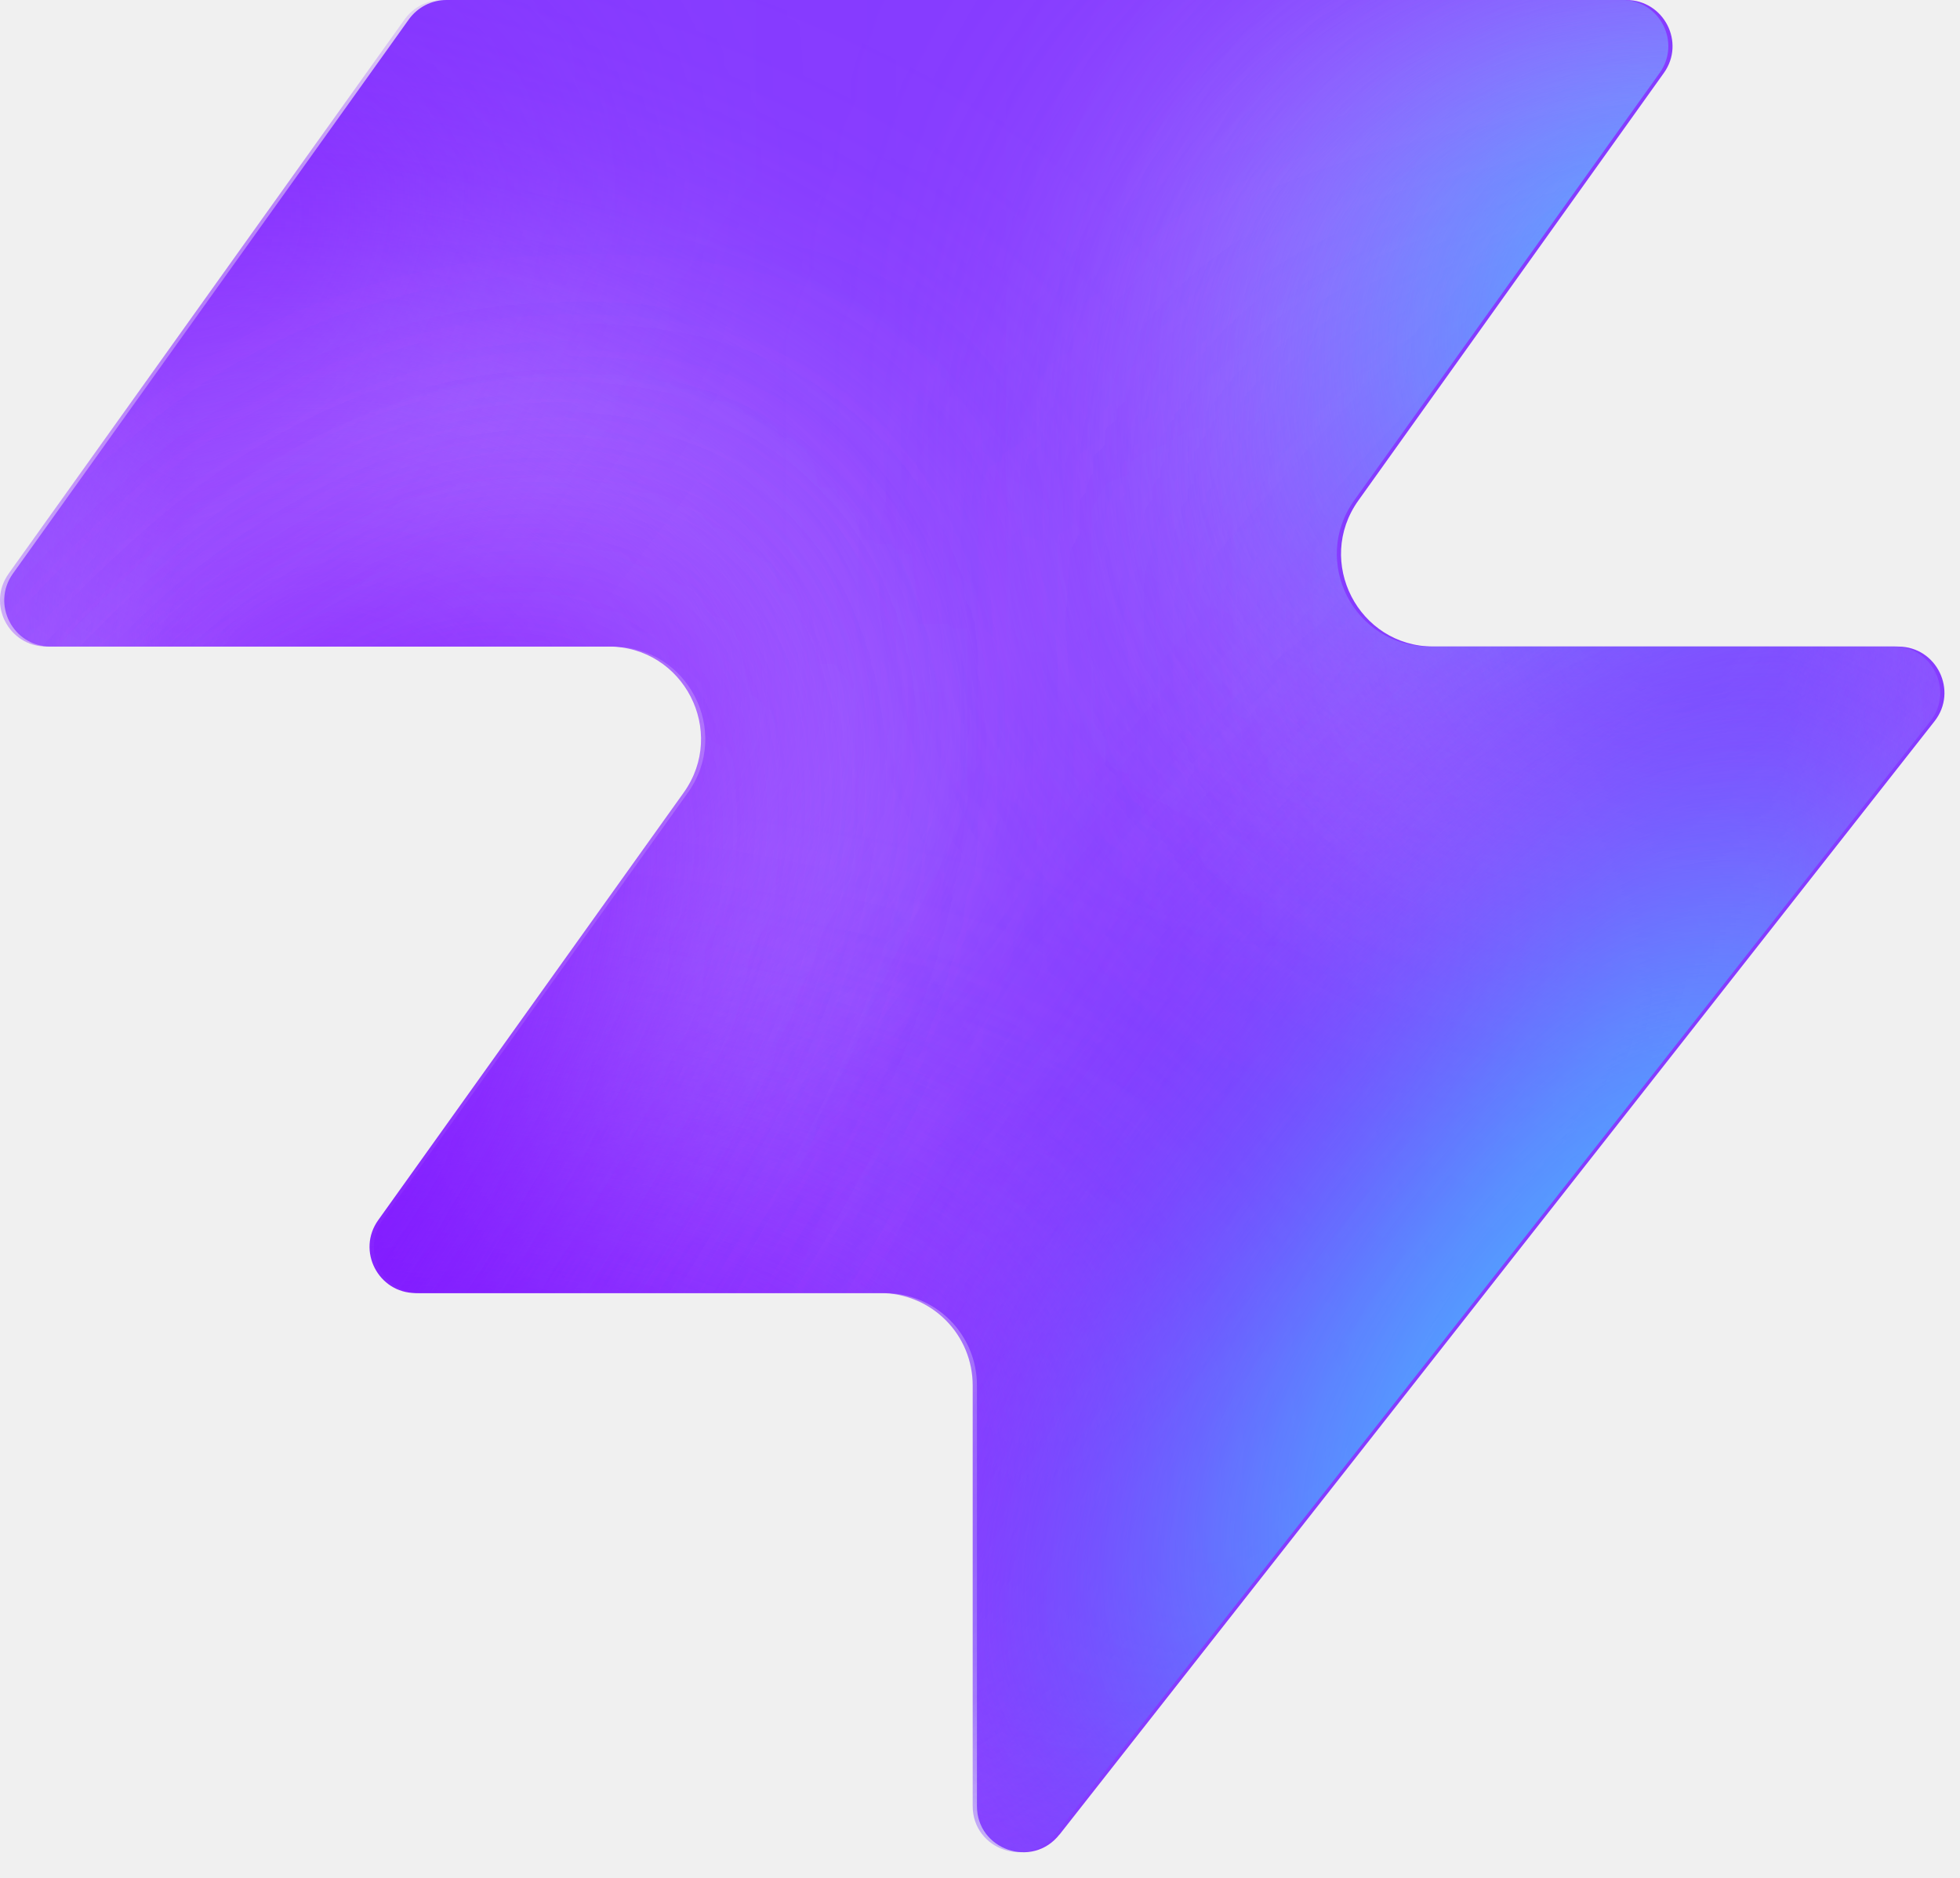
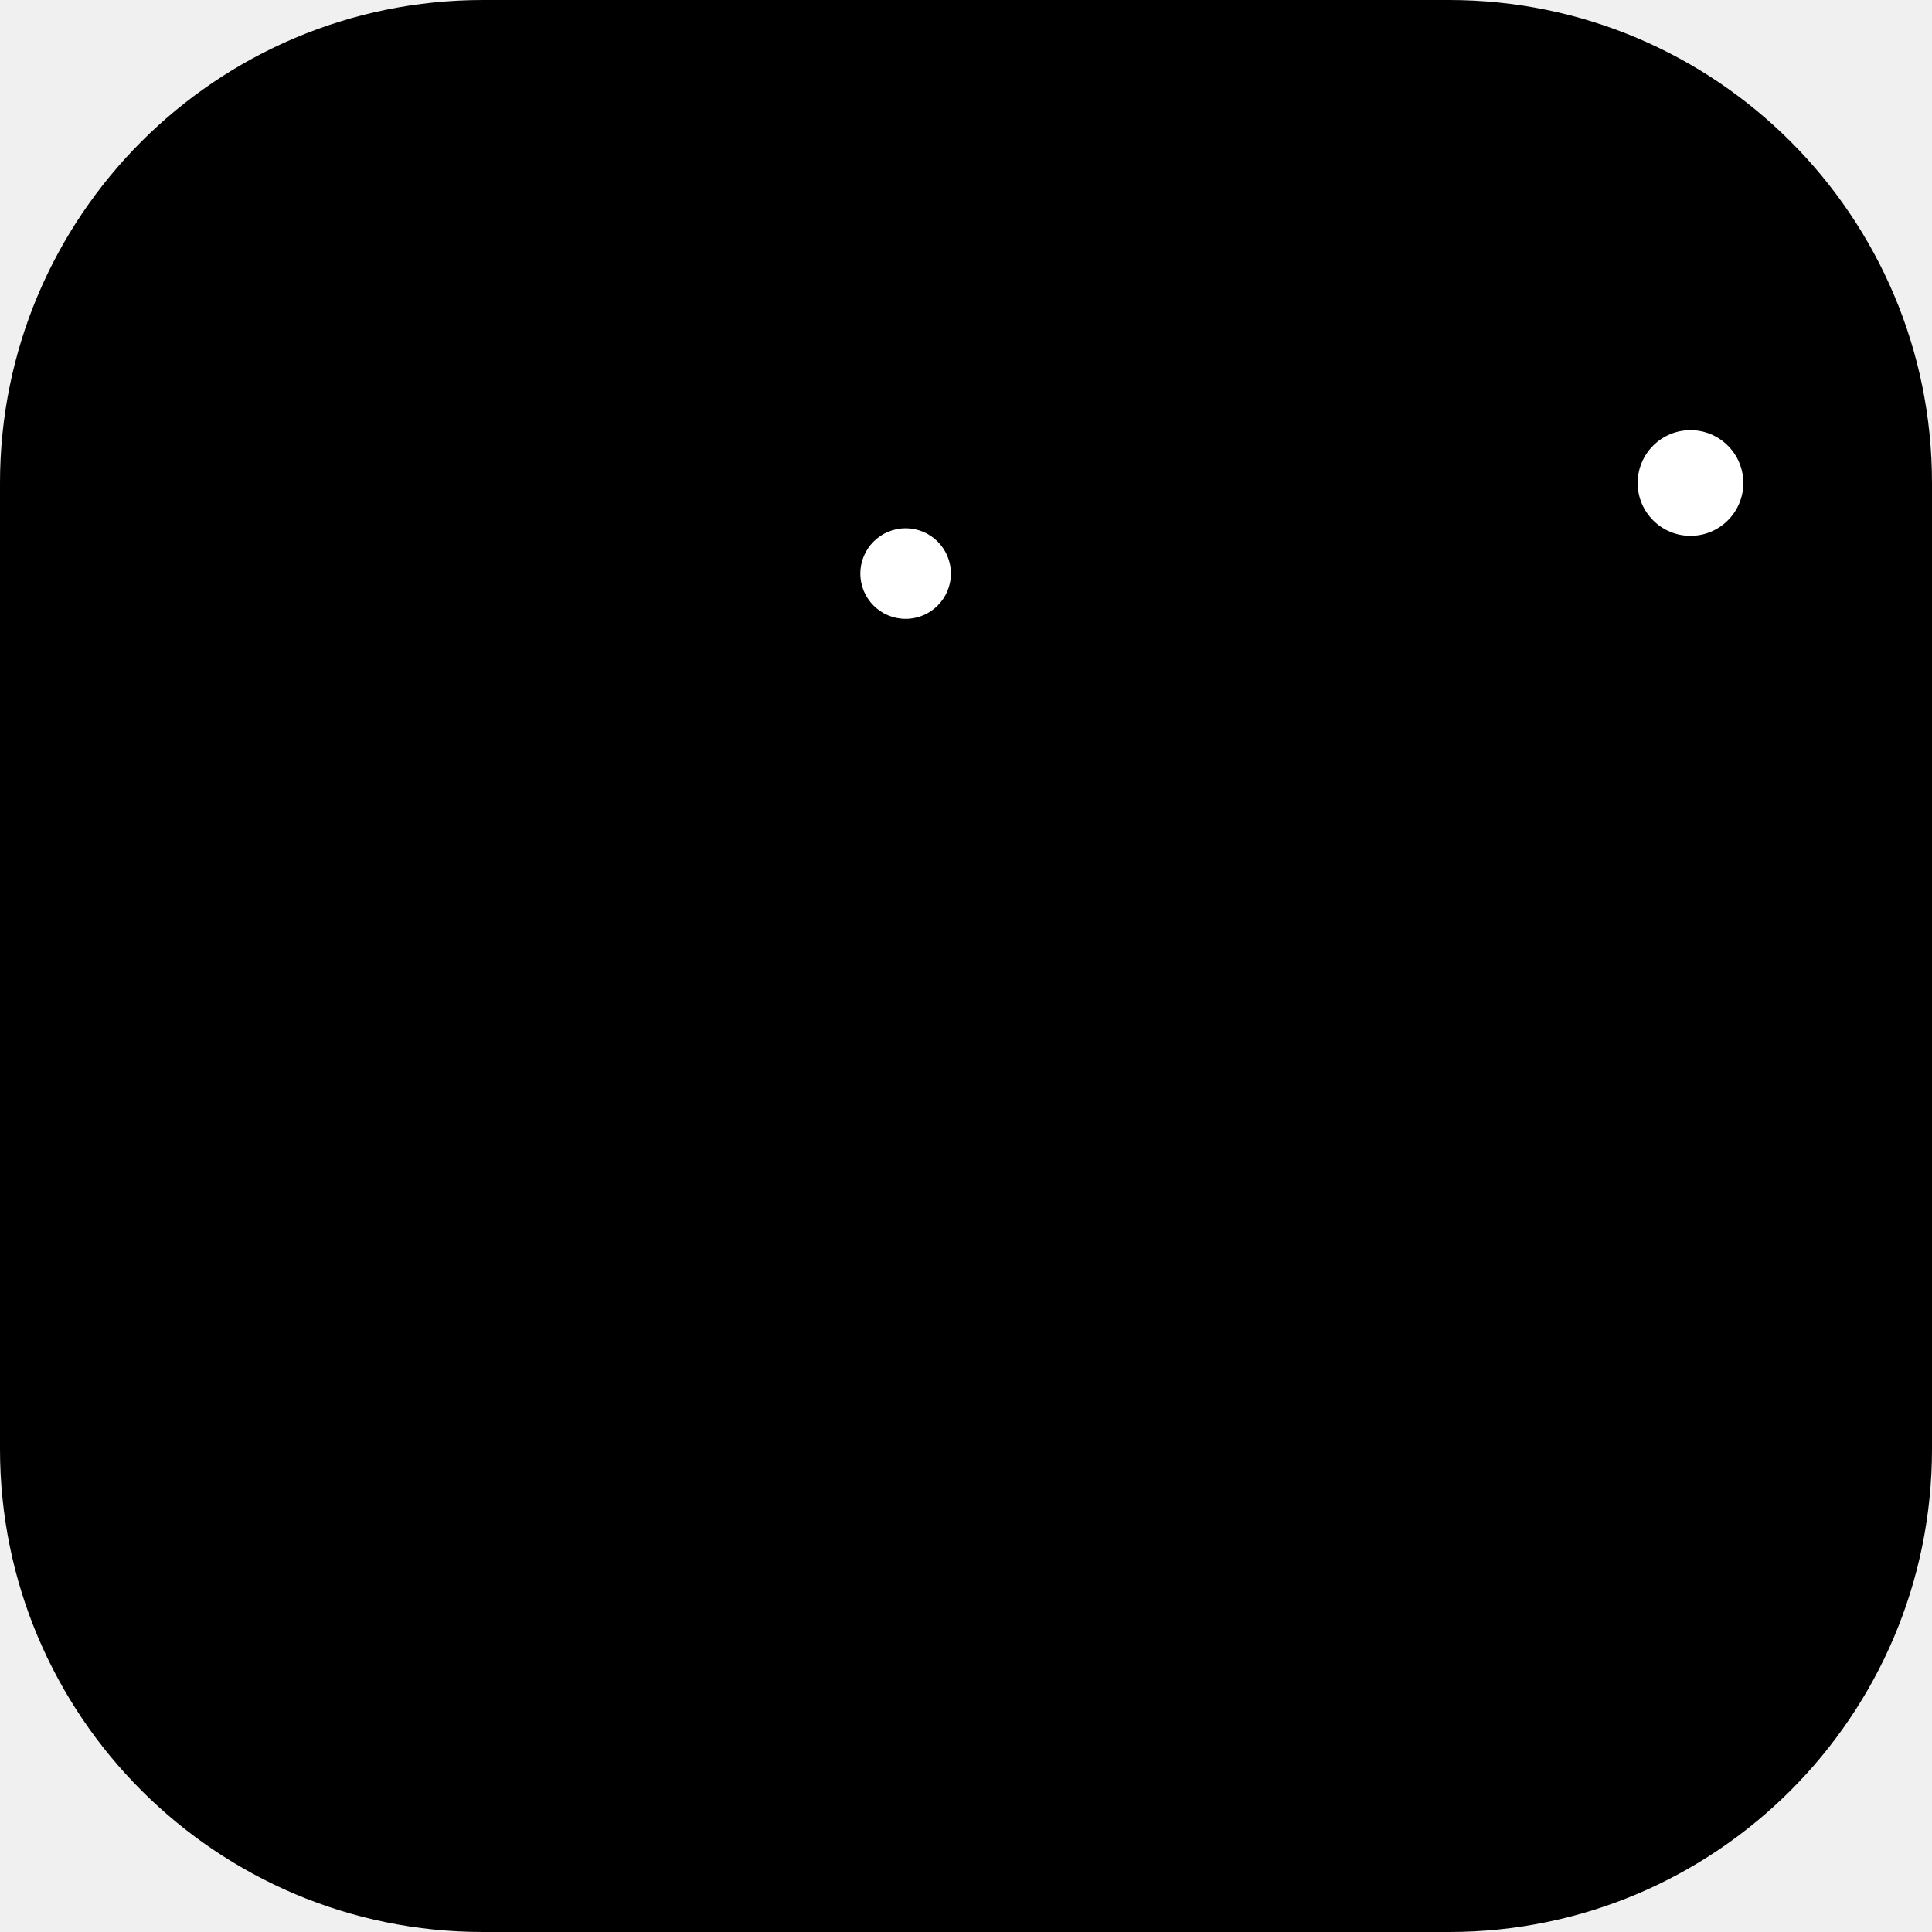
- <svg xmlns="http://www.w3.org/2000/svg" width="48" height="46" fill="none" viewBox="0 0 48 46">
-   <path fill="#863bff" d="M25.946 44.938c-.664.845-2.021.375-2.021-.698V33.937a2.26 2.26 0 0 0-2.262-2.262H10.287c-.92 0-1.456-1.04-.92-1.788l7.48-10.471c1.07-1.497 0-3.578-1.842-3.578H1.237c-.92 0-1.456-1.04-.92-1.788L10.013.474c.214-.297.556-.474.92-.474h28.894c.92 0 1.456 1.04.92 1.788l-7.48 10.471c-1.07 1.498 0 3.579 1.842 3.579h11.377c.943 0 1.473 1.088.89 1.83L25.947 44.94z" style="fill:#863bff;fill:color(display-p3 .525 .23 1);fill-opacity:1" />
-   <mask id="a" width="48" height="46" x="0" y="0" maskUnits="userSpaceOnUse" style="mask-type:alpha">
-     <path fill="#000" d="M25.842 44.938c-.664.844-2.021.375-2.021-.698V33.937a2.26 2.26 0 0 0-2.262-2.262H10.183c-.92 0-1.456-1.04-.92-1.788l7.48-10.471c1.07-1.498 0-3.579-1.842-3.579H1.133c-.92 0-1.456-1.04-.92-1.787L9.91.473c.214-.297.556-.474.92-.474h28.894c.92 0 1.456 1.04.92 1.788l-7.48 10.471c-1.07 1.498 0 3.578 1.842 3.578h11.377c.943 0 1.473 1.088.89 1.832L25.843 44.94z" style="fill:#000;fill-opacity:1" />
-   </mask>
-   <g mask="url(#a)">
-     <g filter="url(#b)">
-       <ellipse cx="5.508" cy="14.704" fill="#ede6ff" rx="5.508" ry="14.704" style="fill:#ede6ff;fill:color(display-p3 .927 .903 1);fill-opacity:1" transform="matrix(.00324 1 1 -.00324 -4.47 31.516)" />
-     </g>
-     <g filter="url(#c)">
-       <ellipse cx="10.399" cy="29.851" fill="#ede6ff" rx="10.399" ry="29.851" style="fill:#ede6ff;fill:color(display-p3 .927 .903 1);fill-opacity:1" transform="matrix(.00324 1 1 -.00324 -39.328 7.883)" />
-     </g>
-     <g filter="url(#d)">
-       <ellipse cx="5.508" cy="30.487" fill="#7e14ff" rx="5.508" ry="30.487" style="fill:#7e14ff;fill:color(display-p3 .492 .077 1);fill-opacity:1" transform="rotate(89.814 -25.913 -14.639)scale(1 -1)" />
-     </g>
-     <g filter="url(#e)">
-       <ellipse cx="5.508" cy="30.599" fill="#7e14ff" rx="5.508" ry="30.599" style="fill:#7e14ff;fill:color(display-p3 .492 .077 1);fill-opacity:1" transform="rotate(89.814 -32.644 -3.334)scale(1 -1)" />
-     </g>
-     <g filter="url(#f)">
-       <ellipse cx="5.508" cy="30.599" fill="#7e14ff" rx="5.508" ry="30.599" style="fill:#7e14ff;fill:color(display-p3 .492 .077 1);fill-opacity:1" transform="matrix(.00324 1 1 -.00324 -34.34 30.47)" />
-     </g>
-     <g filter="url(#g)">
-       <ellipse cx="14.072" cy="22.078" fill="#ede6ff" rx="14.072" ry="22.078" style="fill:#ede6ff;fill:color(display-p3 .927 .903 1);fill-opacity:1" transform="rotate(93.35 24.506 48.493)scale(-1 1)" />
-     </g>
-     <g filter="url(#h)">
-       <ellipse cx="3.47" cy="21.501" fill="#7e14ff" rx="3.47" ry="21.501" style="fill:#7e14ff;fill:color(display-p3 .492 .077 1);fill-opacity:1" transform="rotate(89.009 28.708 47.59)scale(-1 1)" />
-     </g>
-     <g filter="url(#i)">
-       <ellipse cx="3.47" cy="21.501" fill="#7e14ff" rx="3.47" ry="21.501" style="fill:#7e14ff;fill:color(display-p3 .492 .077 1);fill-opacity:1" transform="rotate(89.009 28.708 47.59)scale(-1 1)" />
-     </g>
-     <g filter="url(#j)">
-       <ellipse cx=".387" cy="8.972" fill="#7e14ff" rx="4.407" ry="29.108" style="fill:#7e14ff;fill:color(display-p3 .492 .077 1);fill-opacity:1" transform="rotate(39.51 .387 8.972)" />
-     </g>
-     <g filter="url(#k)">
-       <ellipse cx="47.523" cy="-6.092" fill="#7e14ff" rx="4.407" ry="29.108" style="fill:#7e14ff;fill:color(display-p3 .492 .077 1);fill-opacity:1" transform="rotate(37.892 47.523 -6.092)" />
-     </g>
-     <g filter="url(#l)">
-       <ellipse cx="41.412" cy="6.333" fill="#47bfff" rx="5.971" ry="9.665" style="fill:#47bfff;fill:color(display-p3 .28 .748 1);fill-opacity:1" transform="rotate(37.892 41.412 6.333)" />
-     </g>
-     <g filter="url(#m)">
-       <ellipse cx="-1.879" cy="38.332" fill="#7e14ff" rx="4.407" ry="29.108" style="fill:#7e14ff;fill:color(display-p3 .492 .077 1);fill-opacity:1" transform="rotate(37.892 -1.88 38.332)" />
-     </g>
-     <g filter="url(#n)">
-       <ellipse cx="-1.879" cy="38.332" fill="#7e14ff" rx="4.407" ry="29.108" style="fill:#7e14ff;fill:color(display-p3 .492 .077 1);fill-opacity:1" transform="rotate(37.892 -1.88 38.332)" />
-     </g>
-     <g filter="url(#o)">
-       <ellipse cx="35.651" cy="29.907" fill="#7e14ff" rx="4.407" ry="29.108" style="fill:#7e14ff;fill:color(display-p3 .492 .077 1);fill-opacity:1" transform="rotate(37.892 35.651 29.907)" />
-     </g>
-     <g filter="url(#p)">
-       <ellipse cx="38.418" cy="32.4" fill="#47bfff" rx="5.971" ry="15.297" style="fill:#47bfff;fill:color(display-p3 .28 .748 1);fill-opacity:1" transform="rotate(37.892 38.418 32.4)" />
-     </g>
-   </g>
+ <svg xmlns="http://www.w3.org/2000/svg" viewBox="0 0 64 64" fill="none">
  <defs>
-     <filter id="b" width="60.045" height="41.654" x="-19.77" y="16.149" color-interpolation-filters="sRGB" filterUnits="userSpaceOnUse">
-       <feFlood flood-opacity="0" result="BackgroundImageFix" />
-       <feBlend in="SourceGraphic" in2="BackgroundImageFix" result="shape" />
-       <feGaussianBlur result="effect1_foregroundBlur_2002_17158" stdDeviation="7.659" />
-     </filter>
-     <filter id="c" width="90.34" height="51.437" x="-54.613" y="-7.533" color-interpolation-filters="sRGB" filterUnits="userSpaceOnUse">
-       <feFlood flood-opacity="0" result="BackgroundImageFix" />
-       <feBlend in="SourceGraphic" in2="BackgroundImageFix" result="shape" />
-       <feGaussianBlur result="effect1_foregroundBlur_2002_17158" stdDeviation="7.659" />
-     </filter>
-     <filter id="d" width="79.355" height="29.4" x="-49.64" y="2.03" color-interpolation-filters="sRGB" filterUnits="userSpaceOnUse">
-       <feFlood flood-opacity="0" result="BackgroundImageFix" />
-       <feBlend in="SourceGraphic" in2="BackgroundImageFix" result="shape" />
-       <feGaussianBlur result="effect1_foregroundBlur_2002_17158" stdDeviation="4.596" />
-     </filter>
-     <filter id="e" width="79.579" height="29.4" x="-45.045" y="20.029" color-interpolation-filters="sRGB" filterUnits="userSpaceOnUse">
-       <feFlood flood-opacity="0" result="BackgroundImageFix" />
-       <feBlend in="SourceGraphic" in2="BackgroundImageFix" result="shape" />
-       <feGaussianBlur result="effect1_foregroundBlur_2002_17158" stdDeviation="4.596" />
-     </filter>
-     <filter id="f" width="79.579" height="29.4" x="-43.513" y="21.178" color-interpolation-filters="sRGB" filterUnits="userSpaceOnUse">
-       <feFlood flood-opacity="0" result="BackgroundImageFix" />
-       <feBlend in="SourceGraphic" in2="BackgroundImageFix" result="shape" />
-       <feGaussianBlur result="effect1_foregroundBlur_2002_17158" stdDeviation="4.596" />
-     </filter>
-     <filter id="g" width="74.749" height="58.852" x="15.756" y="-17.901" color-interpolation-filters="sRGB" filterUnits="userSpaceOnUse">
-       <feFlood flood-opacity="0" result="BackgroundImageFix" />
-       <feBlend in="SourceGraphic" in2="BackgroundImageFix" result="shape" />
-       <feGaussianBlur result="effect1_foregroundBlur_2002_17158" stdDeviation="7.659" />
-     </filter>
-     <filter id="h" width="61.377" height="25.362" x="23.548" y="2.284" color-interpolation-filters="sRGB" filterUnits="userSpaceOnUse">
-       <feFlood flood-opacity="0" result="BackgroundImageFix" />
-       <feBlend in="SourceGraphic" in2="BackgroundImageFix" result="shape" />
-       <feGaussianBlur result="effect1_foregroundBlur_2002_17158" stdDeviation="4.596" />
-     </filter>
-     <filter id="i" width="61.377" height="25.362" x="23.548" y="2.284" color-interpolation-filters="sRGB" filterUnits="userSpaceOnUse">
-       <feFlood flood-opacity="0" result="BackgroundImageFix" />
-       <feBlend in="SourceGraphic" in2="BackgroundImageFix" result="shape" />
-       <feGaussianBlur result="effect1_foregroundBlur_2002_17158" stdDeviation="4.596" />
-     </filter>
-     <filter id="j" width="56.045" height="63.649" x="-27.636" y="-22.853" color-interpolation-filters="sRGB" filterUnits="userSpaceOnUse">
-       <feFlood flood-opacity="0" result="BackgroundImageFix" />
-       <feBlend in="SourceGraphic" in2="BackgroundImageFix" result="shape" />
-       <feGaussianBlur result="effect1_foregroundBlur_2002_17158" stdDeviation="4.596" />
-     </filter>
-     <filter id="k" width="54.814" height="64.646" x="20.116" y="-38.415" color-interpolation-filters="sRGB" filterUnits="userSpaceOnUse">
-       <feFlood flood-opacity="0" result="BackgroundImageFix" />
-       <feBlend in="SourceGraphic" in2="BackgroundImageFix" result="shape" />
-       <feGaussianBlur result="effect1_foregroundBlur_2002_17158" stdDeviation="4.596" />
-     </filter>
-     <filter id="l" width="33.541" height="35.313" x="24.641" y="-11.323" color-interpolation-filters="sRGB" filterUnits="userSpaceOnUse">
-       <feFlood flood-opacity="0" result="BackgroundImageFix" />
-       <feBlend in="SourceGraphic" in2="BackgroundImageFix" result="shape" />
-       <feGaussianBlur result="effect1_foregroundBlur_2002_17158" stdDeviation="4.596" />
-     </filter>
-     <filter id="m" width="54.814" height="64.646" x="-29.286" y="6.009" color-interpolation-filters="sRGB" filterUnits="userSpaceOnUse">
-       <feFlood flood-opacity="0" result="BackgroundImageFix" />
-       <feBlend in="SourceGraphic" in2="BackgroundImageFix" result="shape" />
-       <feGaussianBlur result="effect1_foregroundBlur_2002_17158" stdDeviation="4.596" />
-     </filter>
-     <filter id="n" width="54.814" height="64.646" x="-29.286" y="6.009" color-interpolation-filters="sRGB" filterUnits="userSpaceOnUse">
-       <feFlood flood-opacity="0" result="BackgroundImageFix" />
-       <feBlend in="SourceGraphic" in2="BackgroundImageFix" result="shape" />
-       <feGaussianBlur result="effect1_foregroundBlur_2002_17158" stdDeviation="4.596" />
-     </filter>
-     <filter id="o" width="54.814" height="64.646" x="8.244" y="-2.416" color-interpolation-filters="sRGB" filterUnits="userSpaceOnUse">
-       <feFlood flood-opacity="0" result="BackgroundImageFix" />
-       <feBlend in="SourceGraphic" in2="BackgroundImageFix" result="shape" />
-       <feGaussianBlur result="effect1_foregroundBlur_2002_17158" stdDeviation="4.596" />
-     </filter>
-     <filter id="p" width="39.409" height="43.623" x="18.713" y="10.588" color-interpolation-filters="sRGB" filterUnits="userSpaceOnUse">
-       <feFlood flood-opacity="0" result="BackgroundImageFix" />
-       <feBlend in="SourceGraphic" in2="BackgroundImageFix" result="shape" />
-       <feGaussianBlur result="effect1_foregroundBlur_2002_17158" stdDeviation="4.596" />
+     <linearGradient id="wpHexGrad" x1="0%" y1="0%" x2="100%" y2="100%">
+       <stop offset="0%" stopColor="#06b6d4" />
+       <stop offset="50%" stopColor="#3b82f6" />
+       <stop offset="100%" stopColor="#8b5cf6" />
+     </linearGradient>
+     <linearGradient id="wpPulseGrad" x1="0%" y1="50%" x2="100%" y2="50%">
+       <stop offset="0%" stopColor="#38bdf8" />
+       <stop offset="50%" stopColor="#06b6d4" />
+       <stop offset="100%" stopColor="#a855f7" />
+     </linearGradient>
+     <linearGradient id="wpBgGrad" x1="0%" y1="0%" x2="100%" y2="100%">
+       <stop offset="0%" stopColor="#0f172a" />
+       <stop offset="100%" stopColor="#020617" />
+     </linearGradient>
+     <filter id="wpGlow" x="-20%" y="-20%" width="140%" height="140%">
+       <feGaussianBlur stdDeviation="1.5" result="blur" />
+       <feComposite in="SourceGraphic" in2="blur" operator="over" />
    </filter>
  </defs>
+   <rect width="64" height="64" rx="16" fill="url(#wpBgGrad)" />
+   <path d="M 32 8 L 52 19.5 L 52 44.5 L 32 56 L 12 44.5 L 12 19.5 Z" stroke="url(#wpHexGrad)" stroke-width="3.5" stroke-linejoin="round" stroke-linecap="round" />
+   <path d="M 6 32 L 18 32 L 23 43 L 30 19 L 36 38 L 56 16" stroke="url(#wpPulseGrad)" stroke-width="4.5" stroke-linecap="round" stroke-linejoin="round" filter="url(#wpGlow)" />
+   <circle cx="30" cy="19" r="1.5" fill="#ffffff" />
+   <circle cx="56" cy="16" r="1.75" fill="#ffffff" />
</svg>
